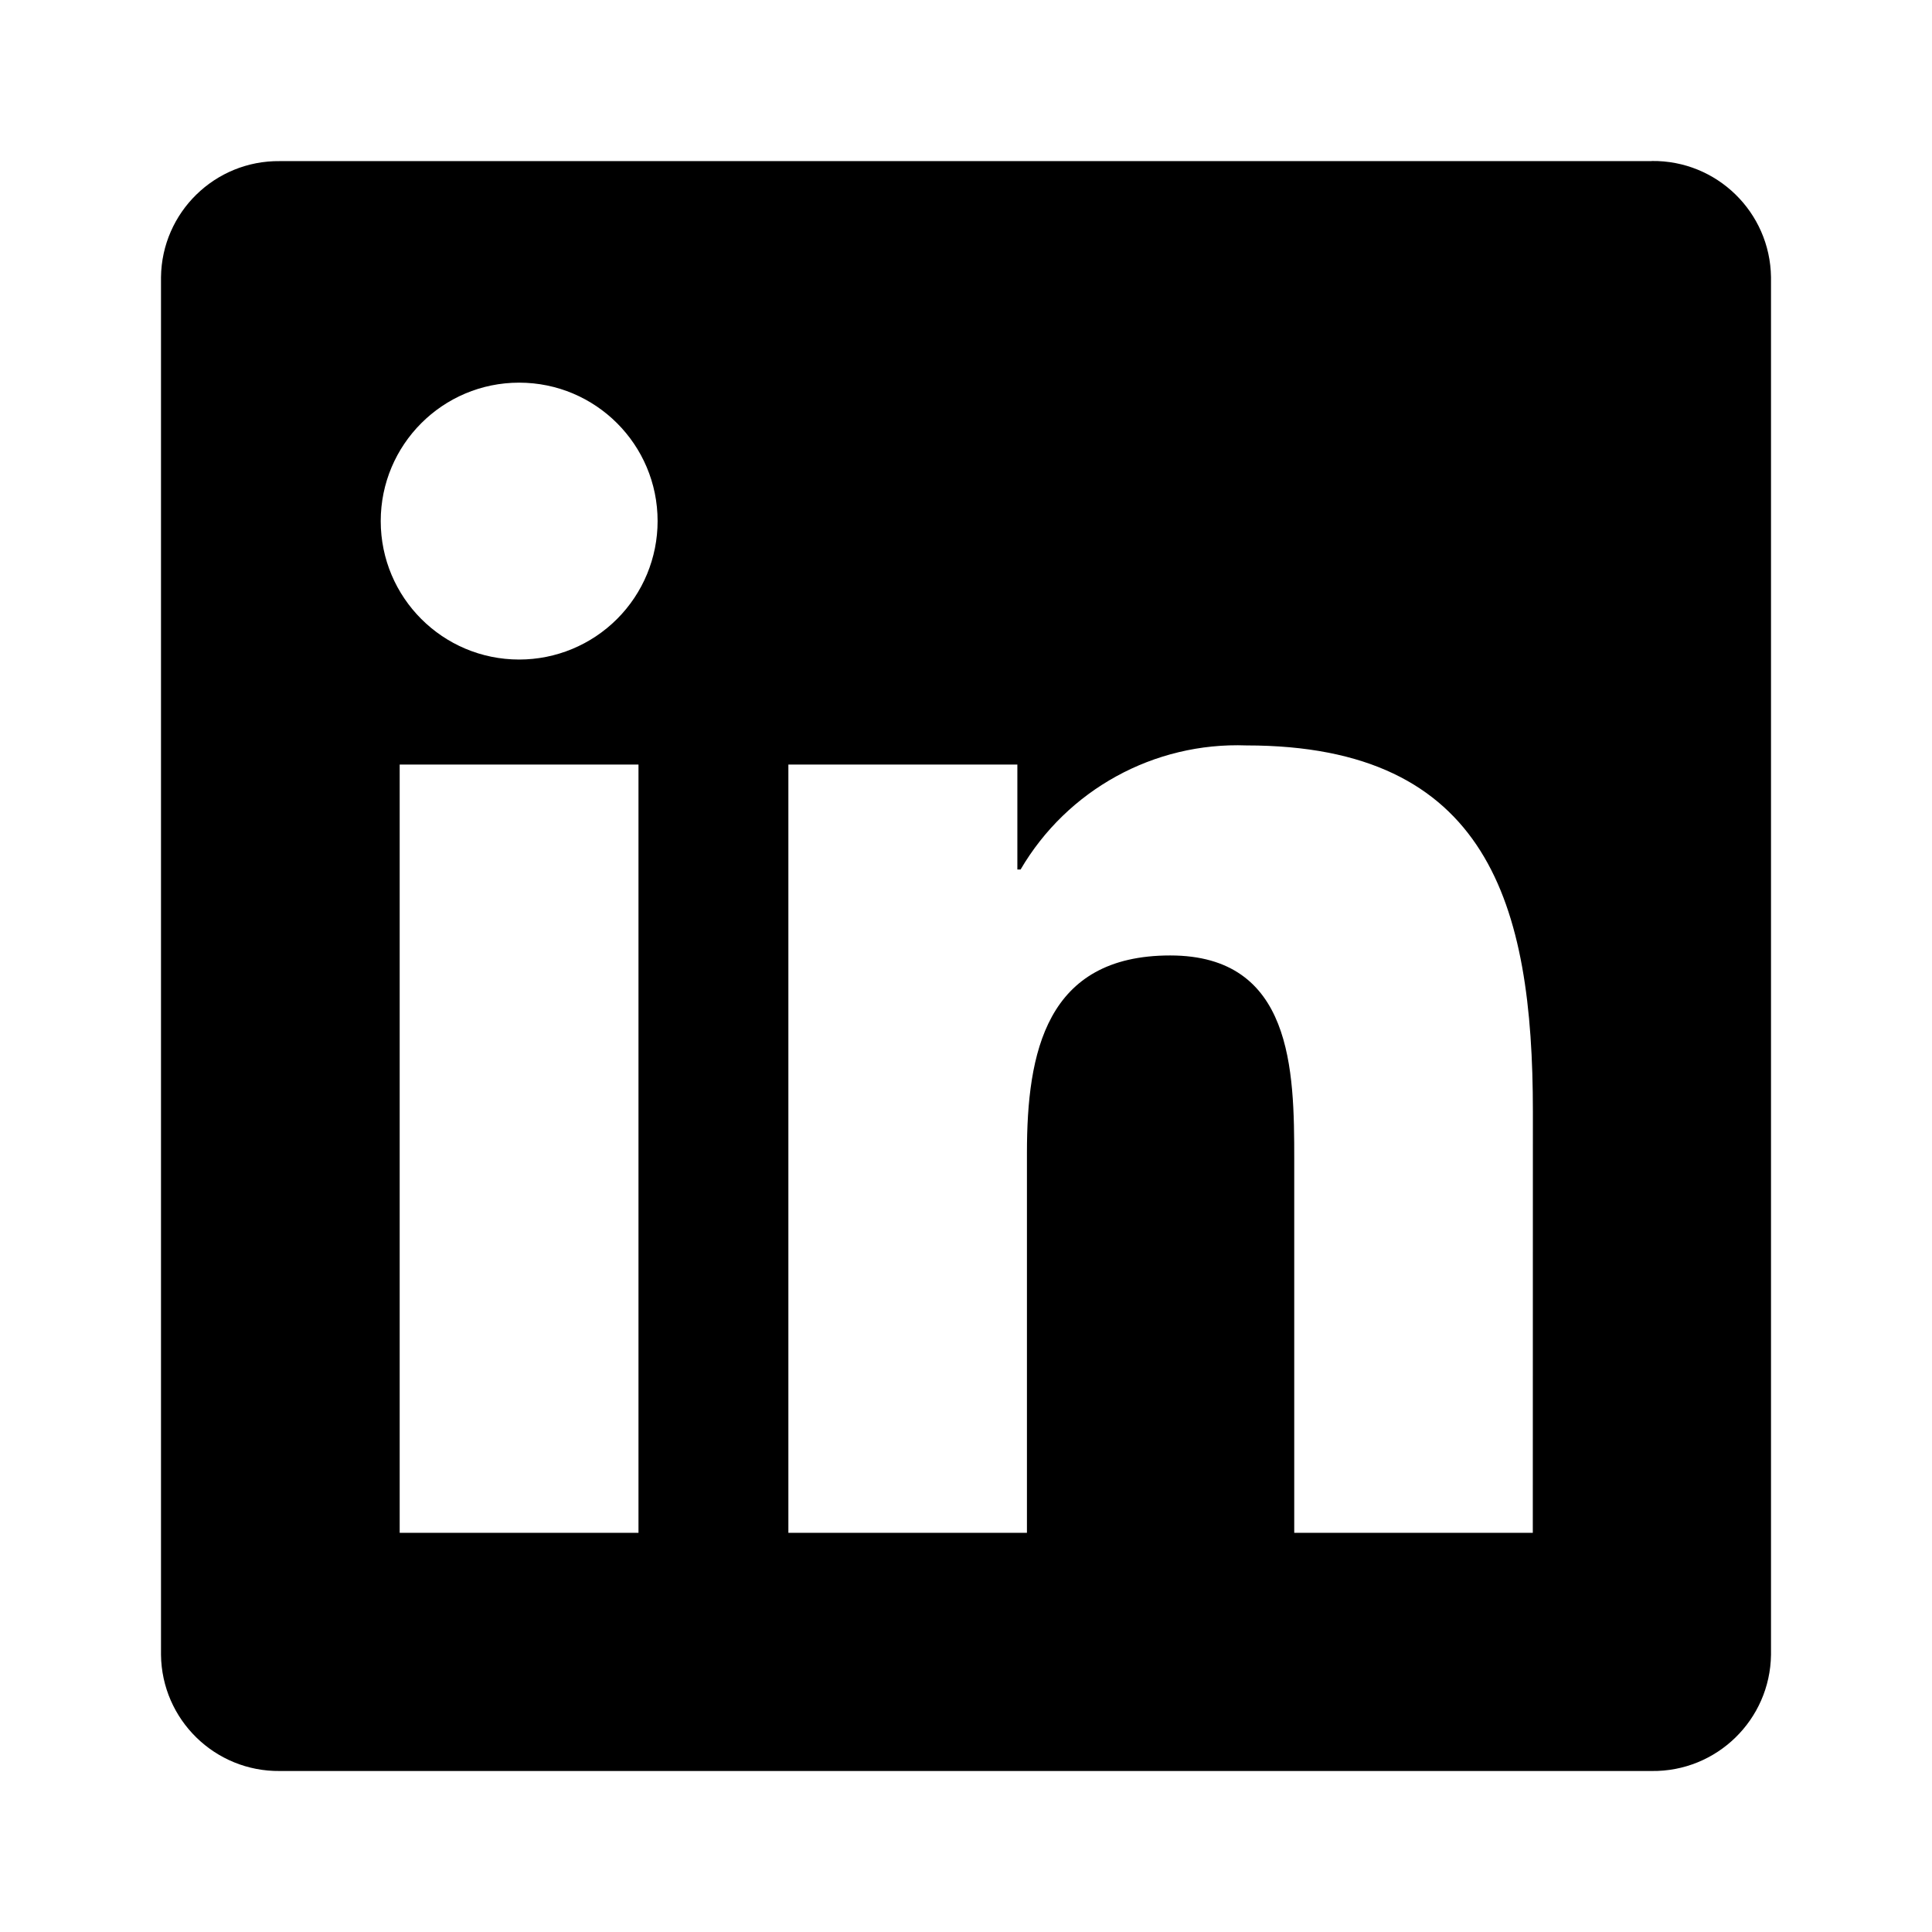
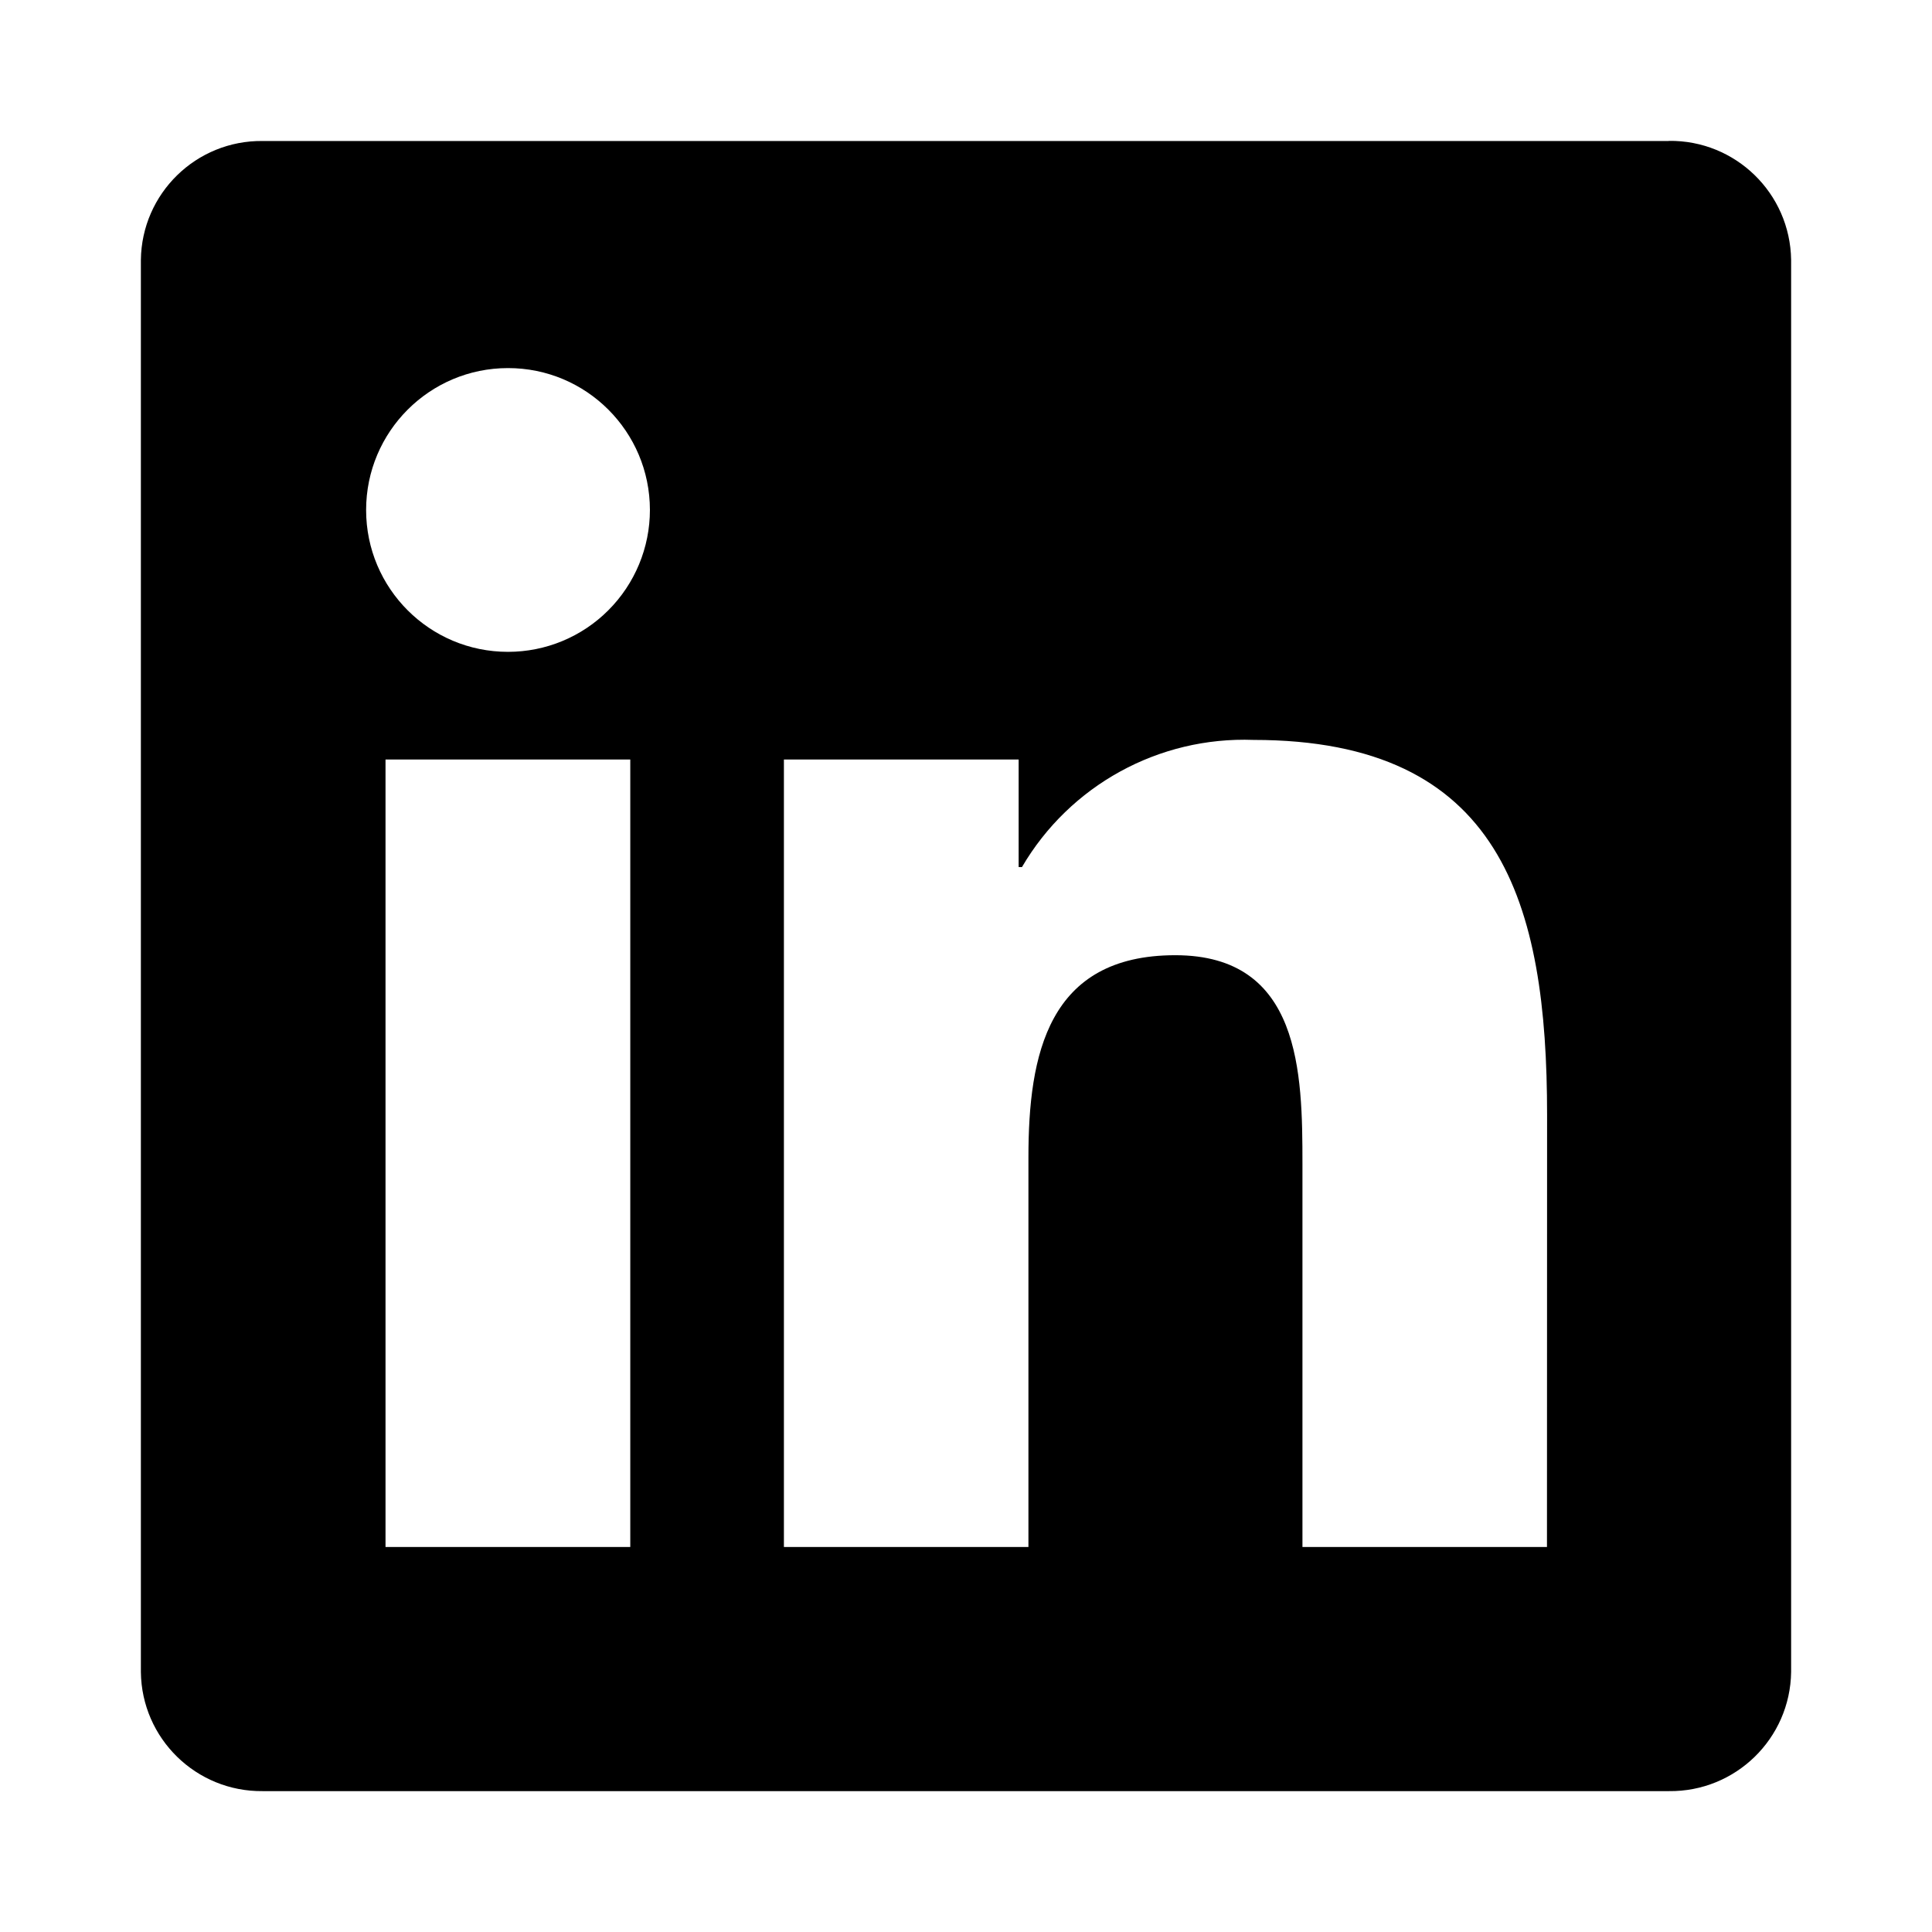
<svg xmlns="http://www.w3.org/2000/svg" width="48" height="48" viewBox="0 0 48 48" fill="none">
-   <path d="M38.082 38.083H32.155V28.801C32.155 26.587 32.116 23.738 29.073 23.738C25.986 23.738 25.514 26.15 25.514 28.64V38.082H19.587V18.995H25.276V21.603H25.356C26.516 19.62 28.673 18.435 30.97 18.52C36.977 18.52 38.084 22.471 38.084 27.612L38.082 38.083ZM12.899 16.386C11 16.386 9.46 14.847 9.459 12.947C9.459 11.047 10.999 9.507 12.898 9.507C14.798 9.507 16.338 11.046 16.338 12.946C16.338 13.858 15.976 14.733 15.331 15.378C14.686 16.023 13.812 16.386 12.899 16.386ZM15.863 38.083H9.93V18.995H15.863V38.083ZM41.037 4.003H6.952C5.341 3.985 4.02 5.275 4 6.886V41.113C4.019 42.725 5.34 44.017 6.952 44H41.037C42.651 44.02 43.978 42.728 44 41.113V6.884C43.977 5.27 42.651 3.979 41.037 4" fill="currentColor" />
+   <path d="M38.434 38.435H32.359V28.921C32.359 26.652 32.319 23.732 29.199 23.732C26.035 23.732 25.551 26.203 25.551 28.756V38.434H19.476V18.87H25.308V21.543H25.39C26.579 19.51 28.79 18.296 31.144 18.383C37.301 18.383 38.437 22.433 38.437 27.702L38.434 38.435ZM12.622 16.195C10.675 16.196 9.096 14.618 9.096 12.671C9.096 10.724 10.674 9.145 12.621 9.145C14.568 9.144 16.146 10.722 16.147 12.669C16.147 13.604 15.775 14.501 15.114 15.162C14.454 15.824 13.557 16.195 12.622 16.195ZM15.659 38.435H9.578V18.87H15.659V38.435ZM41.462 3.503H6.525C4.874 3.484 3.52 4.807 3.5 6.458V41.541C3.519 43.193 4.873 44.517 6.525 44.5H41.462C43.118 44.52 44.477 43.196 44.5 41.541V6.456C44.476 4.801 43.117 3.479 41.462 3.5" fill="currentColor" />
</svg>
